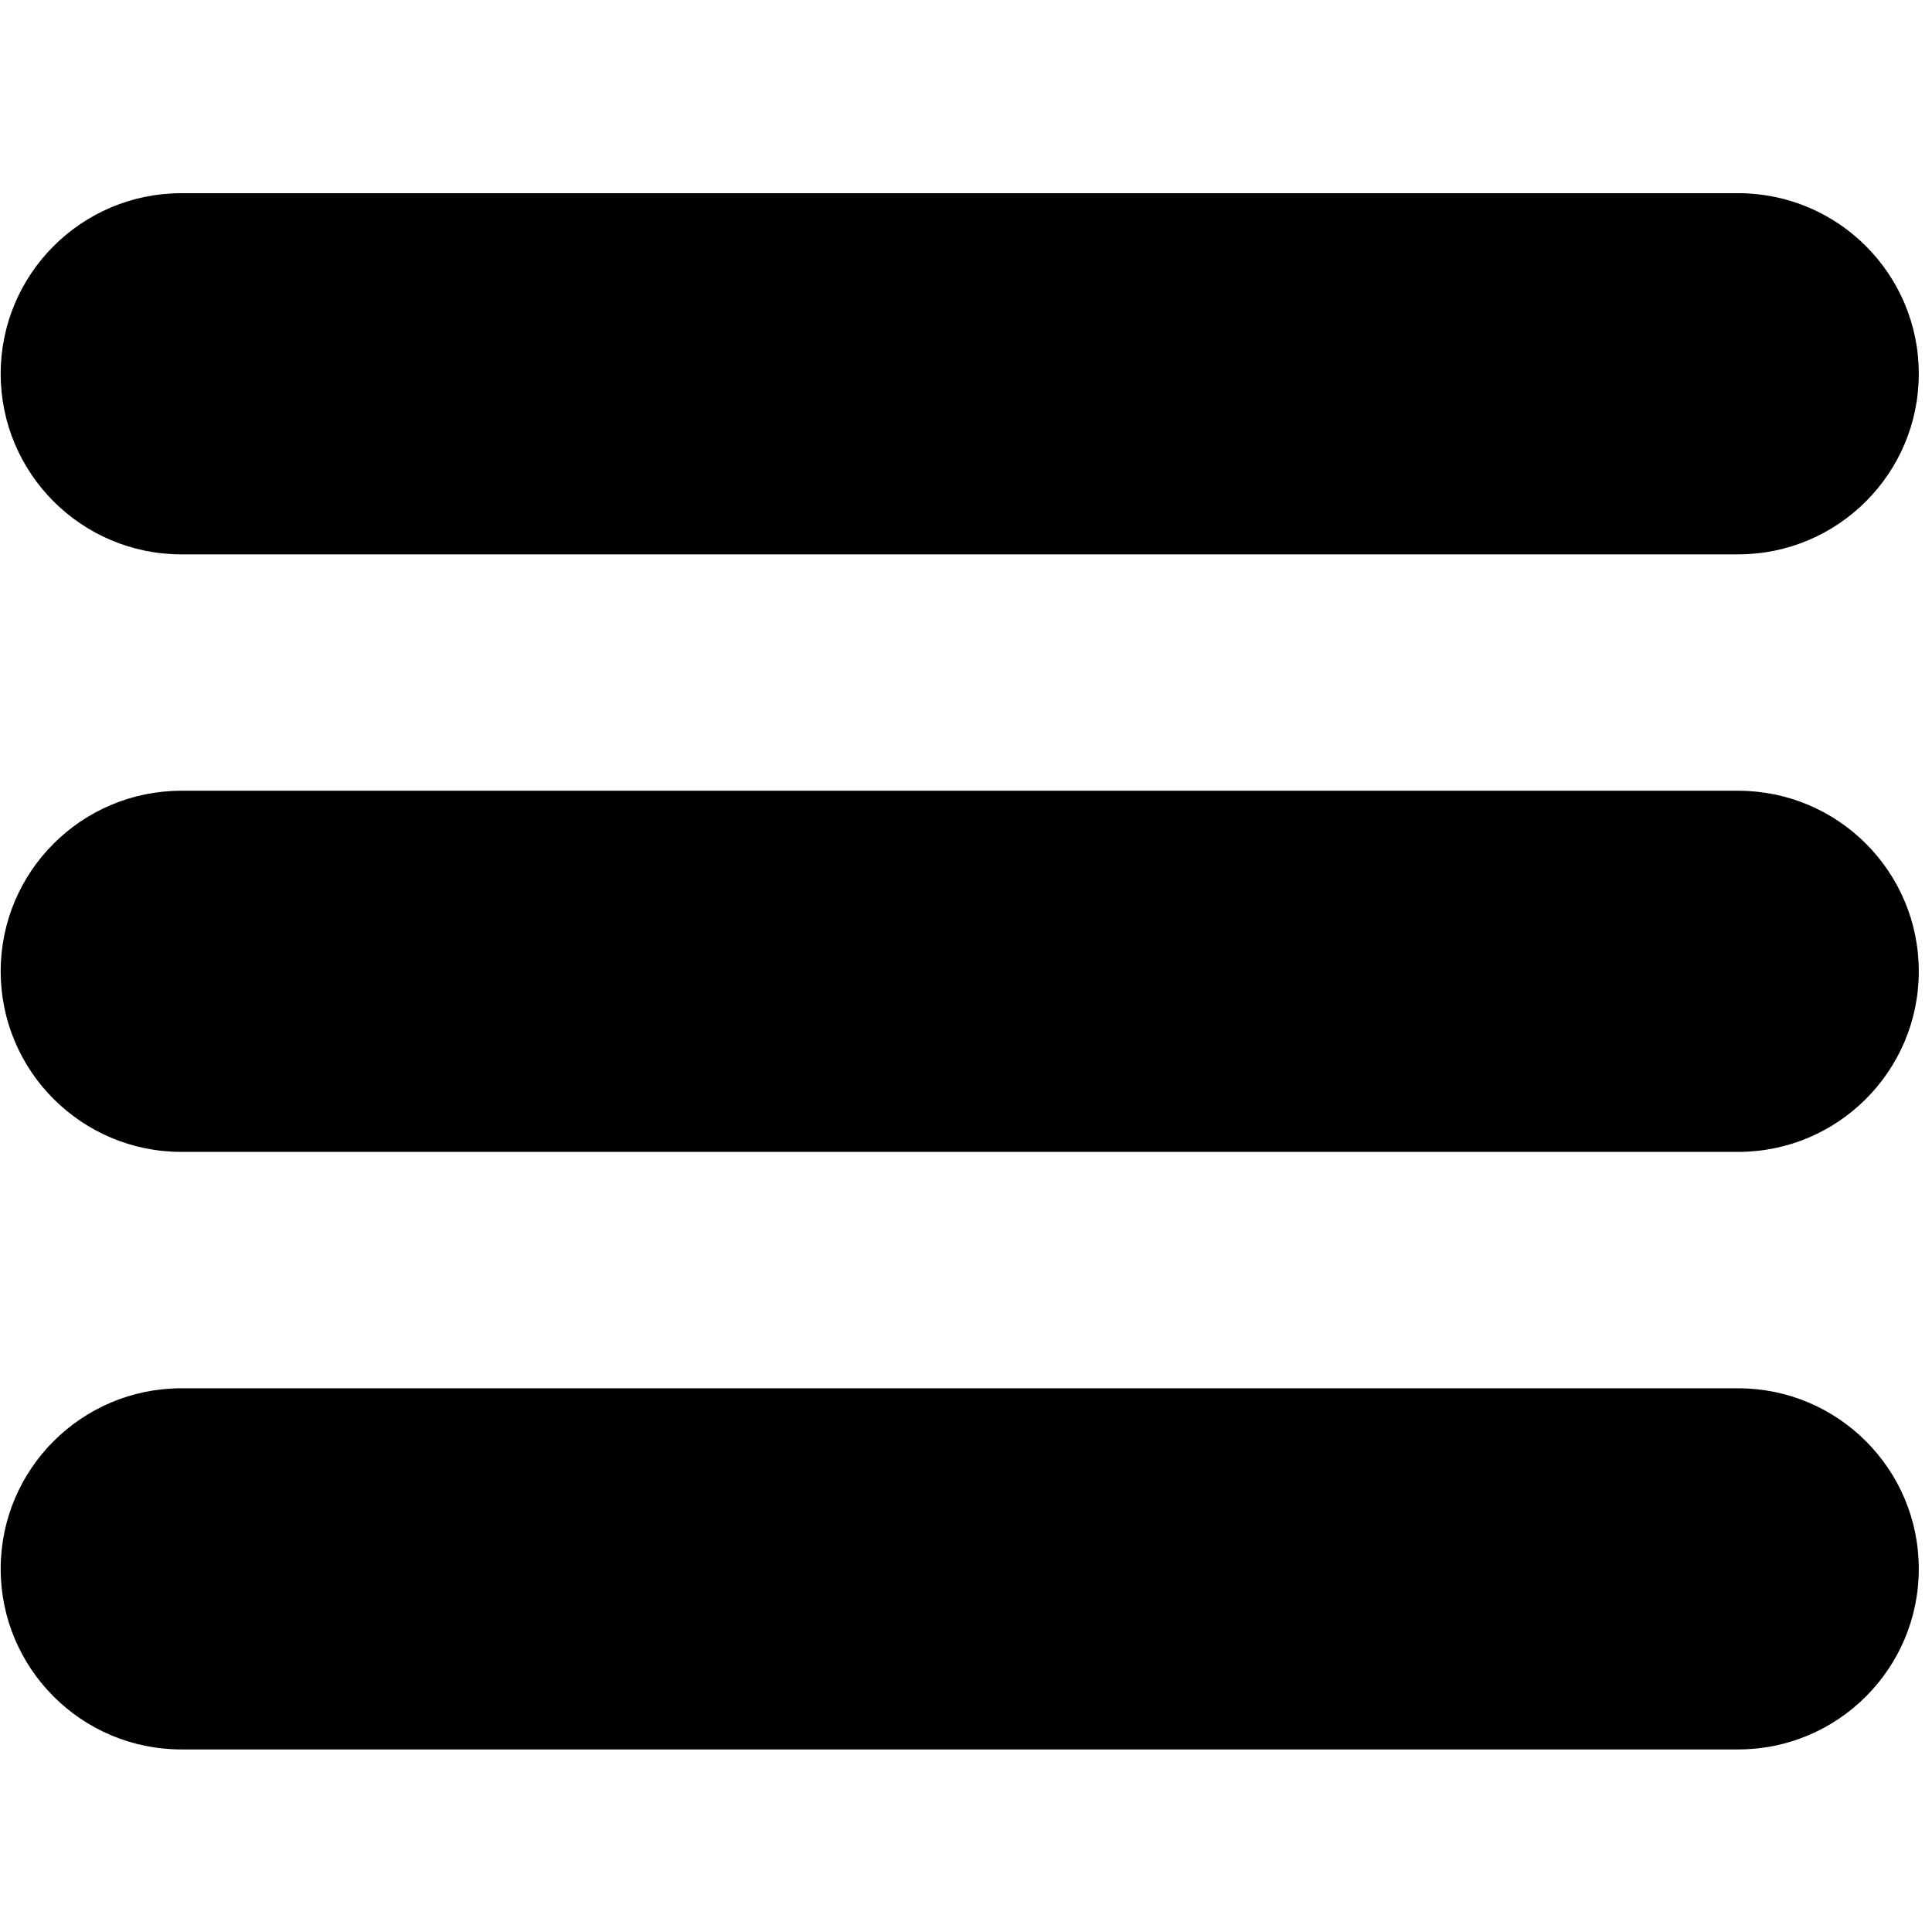
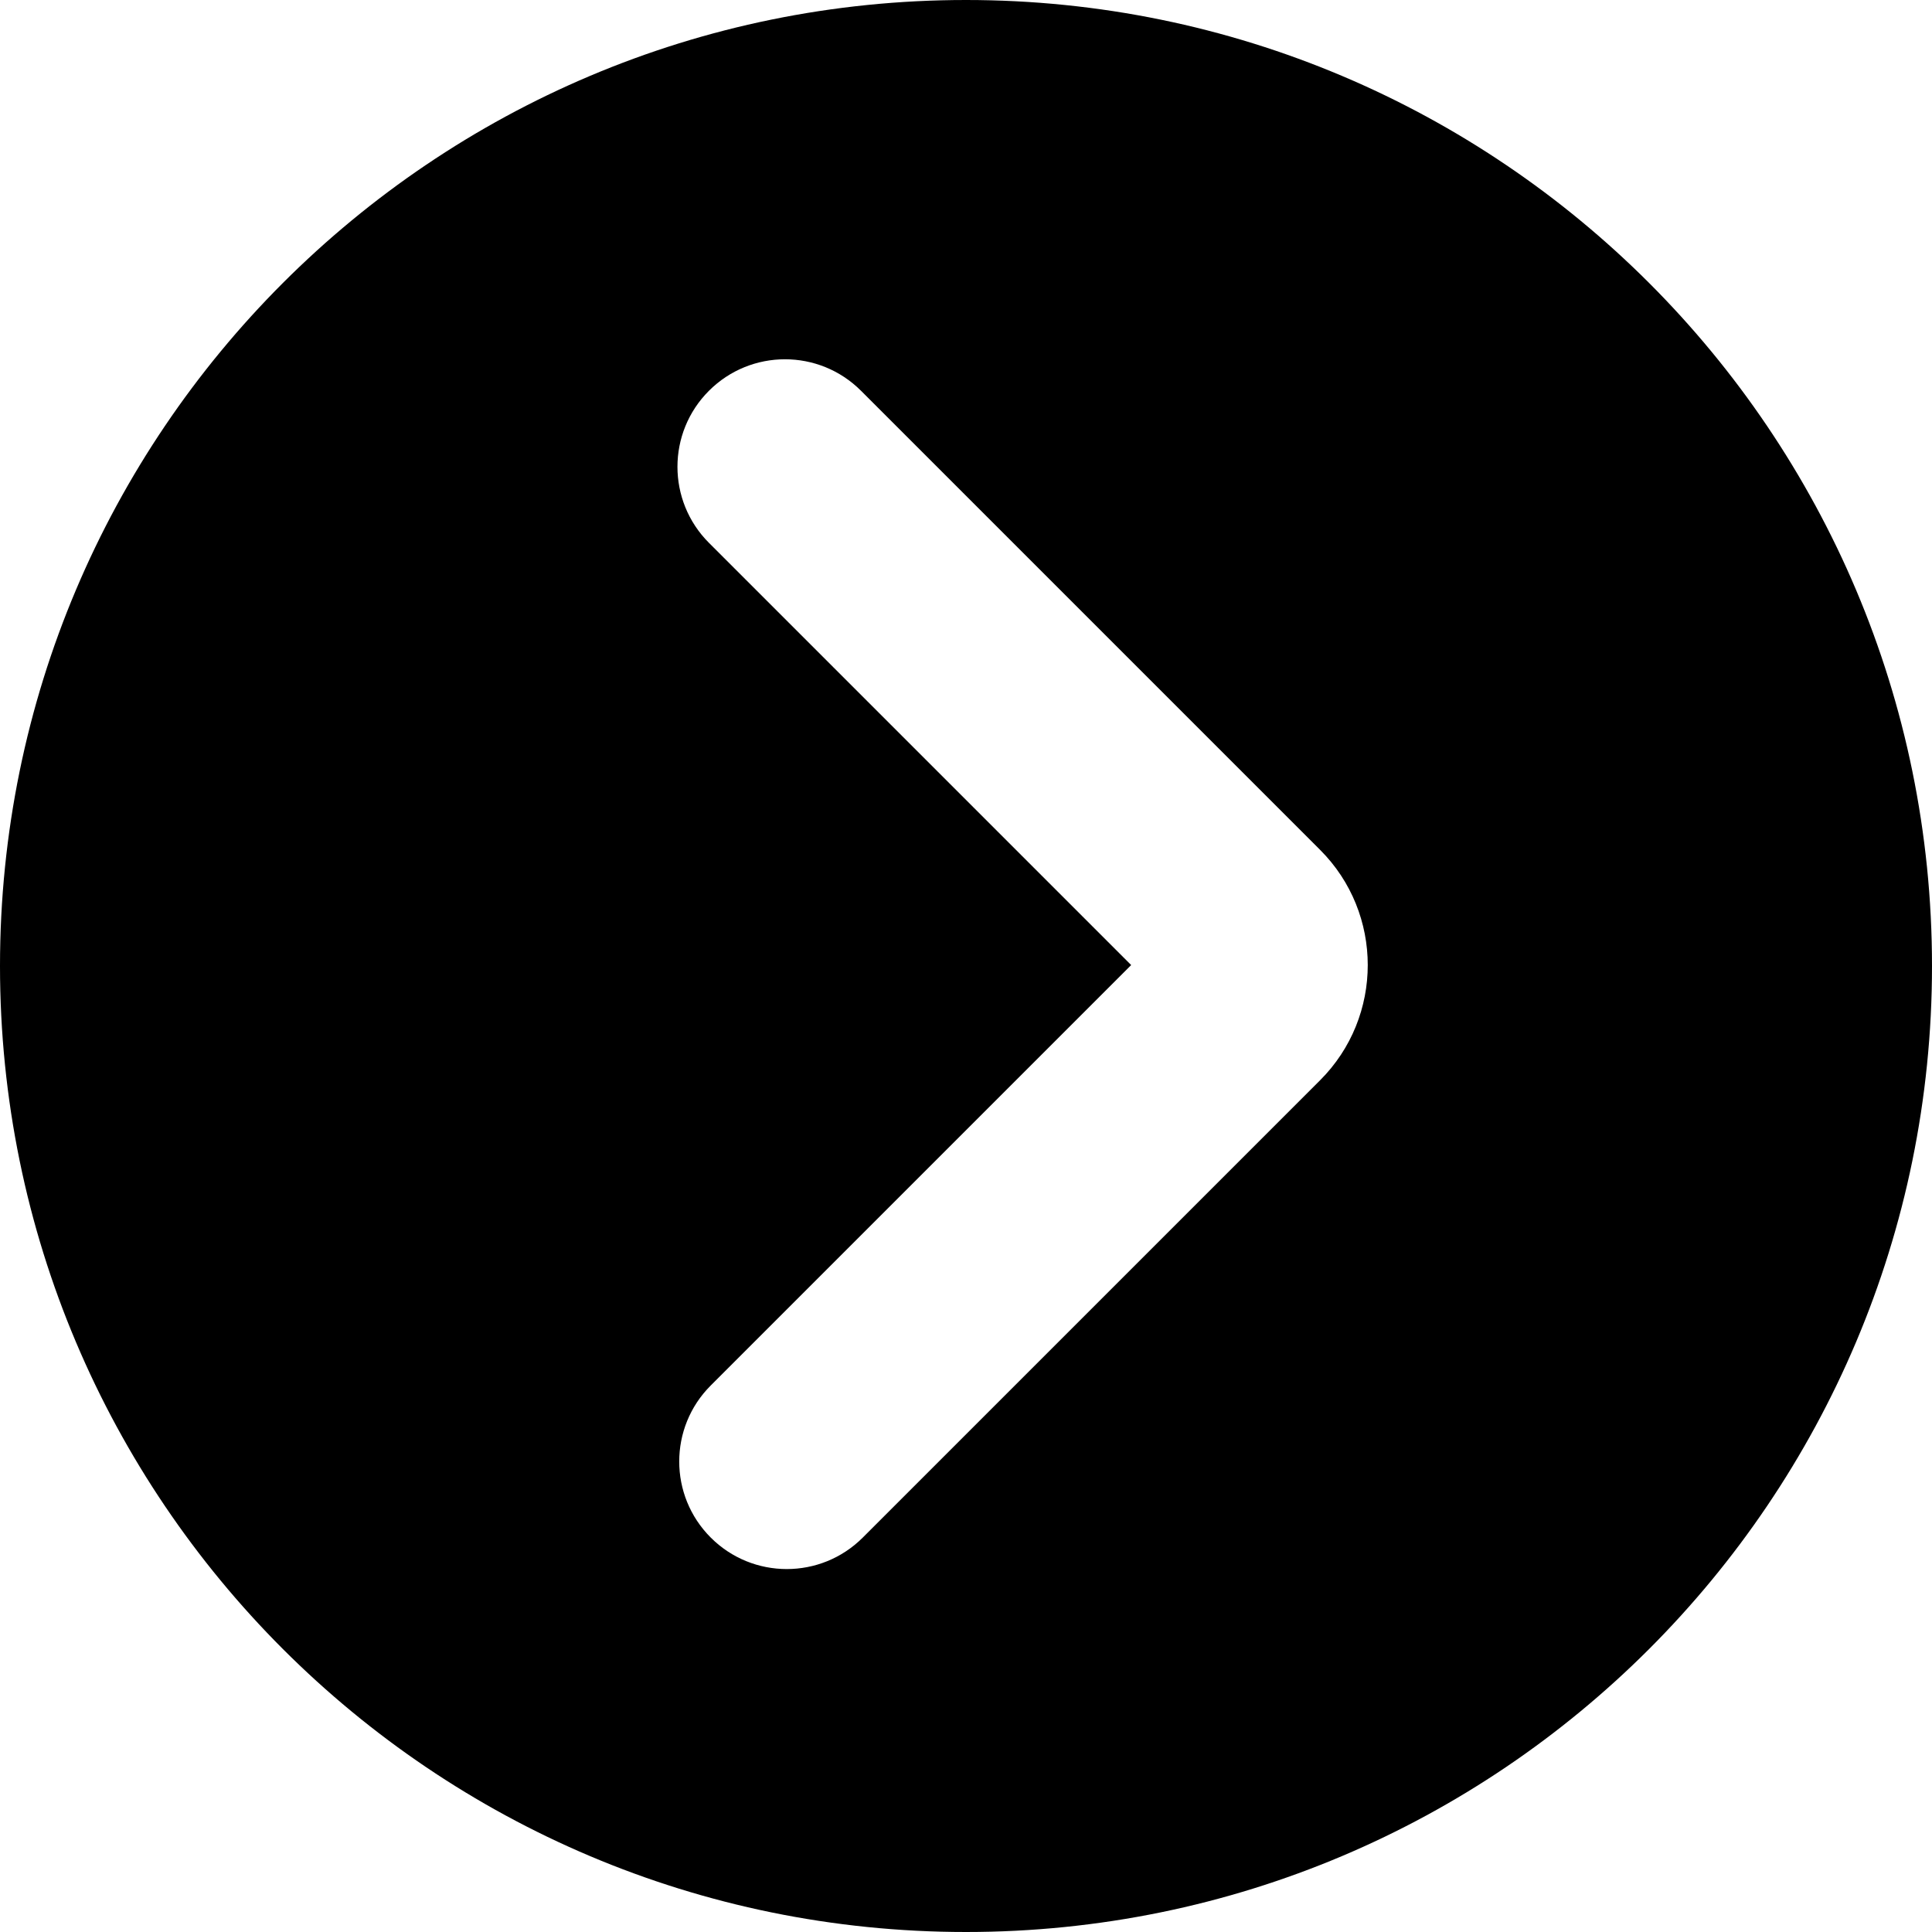
<svg xmlns="http://www.w3.org/2000/svg" width="1080" zoomAndPan="magnify" viewBox="0 0 810 810" height="1080" preserveAspectRatio="xMidYMid meet" version="1.0">
-   <defs>
-     <clipPath id="05f7165f6a">
-       <path d="M 0 331 L 804.75 331 L 804.75 483 L 0 483 Z M 0 331 " clip-rule="nonzero" />
-     </clipPath>
-     <clipPath id="9b1564e171">
-       <path d="M 0 81 L 804.75 81 L 804.75 233 L 0 233 Z M 0 81 " clip-rule="nonzero" />
-     </clipPath>
-     <clipPath id="4d8f532b98">
-       <path d="M 0.289 582 L 804.461 582 L 804.461 733.461 L 0.289 733.461 Z M 0.289 582 " clip-rule="nonzero" />
-     </clipPath>
-   </defs>
-   <g clip-path="url(#05f7165f6a)">
-     <path fill="#000000" d="M 728.711 482.938 L 76.039 482.938 C 34.238 482.938 0.289 449.039 0.289 407.23 C 0.289 365.398 34.238 331.523 76.039 331.523 L 728.711 331.523 C 770.543 331.523 804.461 365.398 804.461 407.23 C 804.461 449.039 770.543 482.938 728.711 482.938 " fill-opacity="1" fill-rule="nonzero" />
-   </g>
-   <g clip-path="url(#9b1564e171)">
-     <path fill="#000000" d="M 728.711 232.414 L 76.039 232.414 C 34.238 232.414 0.289 198.516 0.289 156.707 C 0.289 114.875 34.238 80.996 76.039 80.996 L 728.711 80.996 C 770.543 80.996 804.461 114.875 804.461 156.707 C 804.461 198.516 770.543 232.414 728.711 232.414 " fill-opacity="1" fill-rule="nonzero" />
-   </g>
-   <g clip-path="url(#4d8f532b98)">
-     <path fill="#000000" d="M 728.711 733.461 L 76.039 733.461 C 34.238 733.461 0.289 699.562 0.289 657.754 C 0.289 615.926 34.238 582.047 76.039 582.047 L 728.711 582.047 C 770.543 582.047 804.461 615.926 804.461 657.754 C 804.461 699.562 770.543 733.461 728.711 733.461 " fill-opacity="1" fill-rule="nonzero" />
-   </g>
+   <path fill="#000000" d="M 0 405 C 0 628.684 181.332 810 405 810 C 628.668 810 810 628.684 810 405 C 810 181.316 628.684 0 405 0 C 181.316 0 0 181.332 0 405 Z M 360.973 163.82 L 553.473 356.32 C 566.793 369.641 573.438 387.121 573.438 404.605 C 573.438 422.086 566.777 439.582 553.473 452.887 L 361.73 644.629 C 344.125 662.238 315.582 662.238 297.977 644.629 C 280.367 627.023 280.367 598.465 297.977 580.875 L 474.246 404.605 L 297.23 227.59 C 279.625 209.984 279.625 181.426 297.23 163.836 C 314.84 146.227 343.379 146.227 360.988 163.836 Z M 360.973 163.82 " fill-opacity="1" fill-rule="nonzero" />
</svg>
